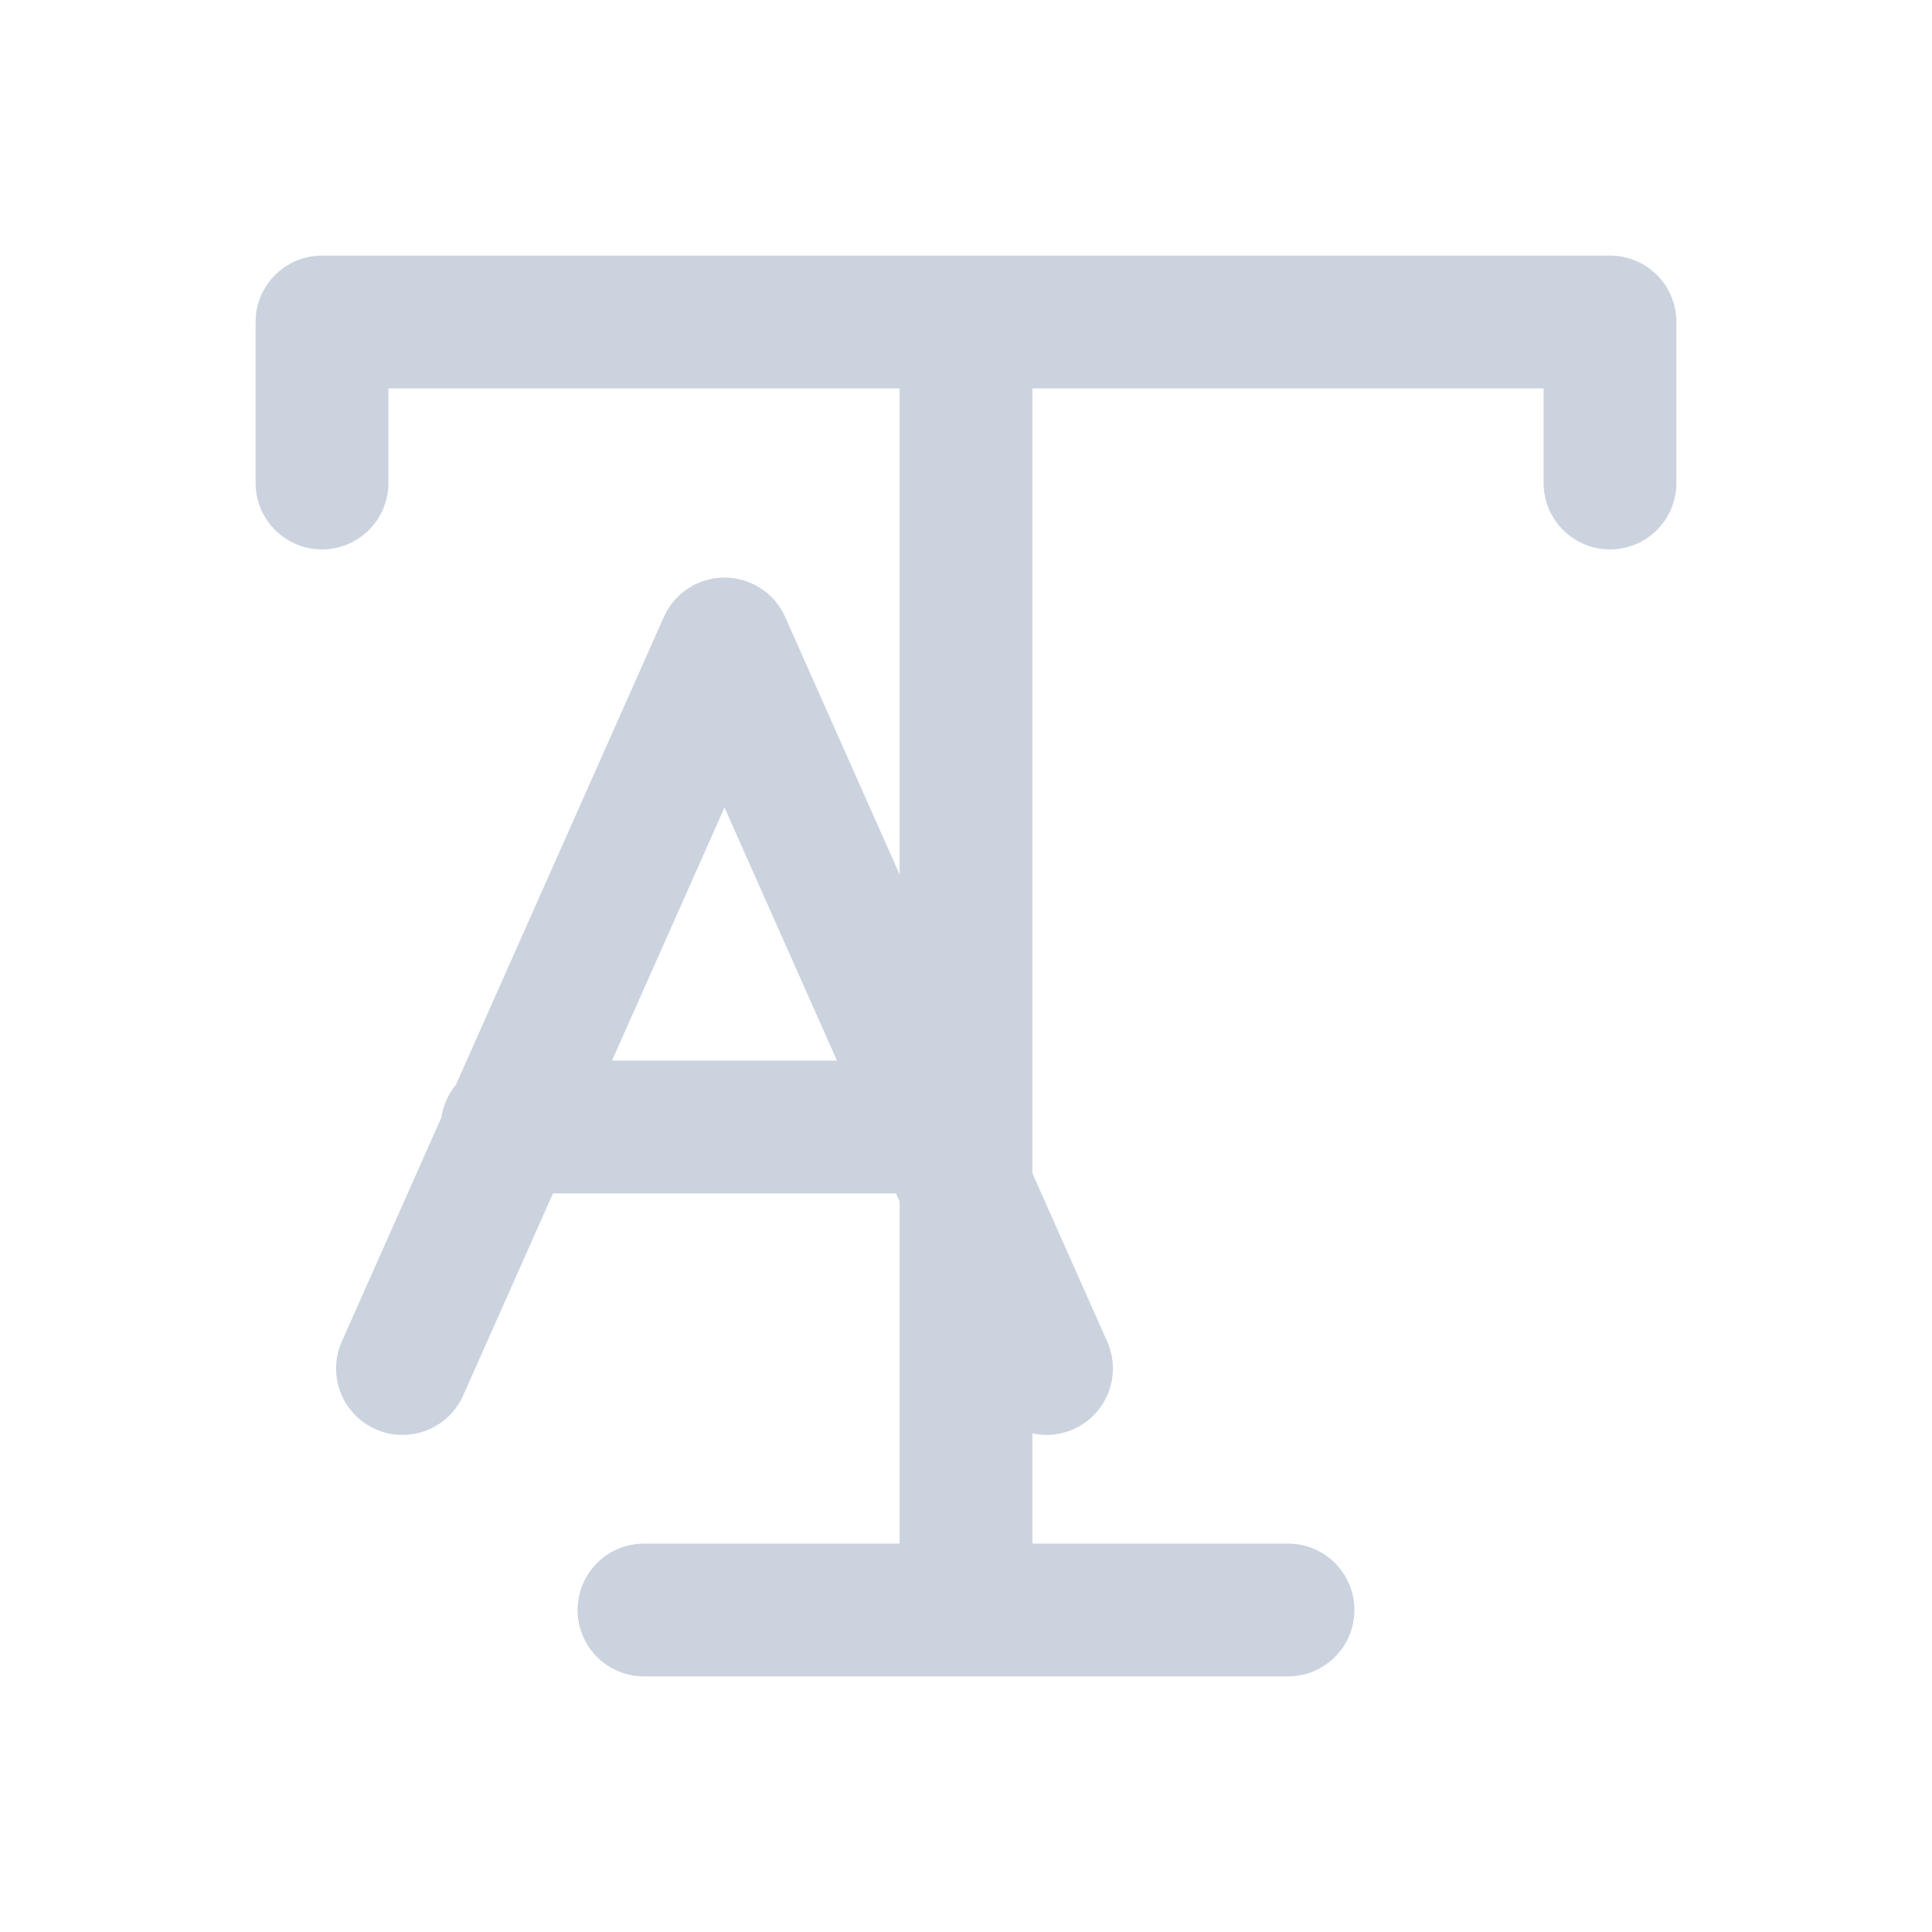
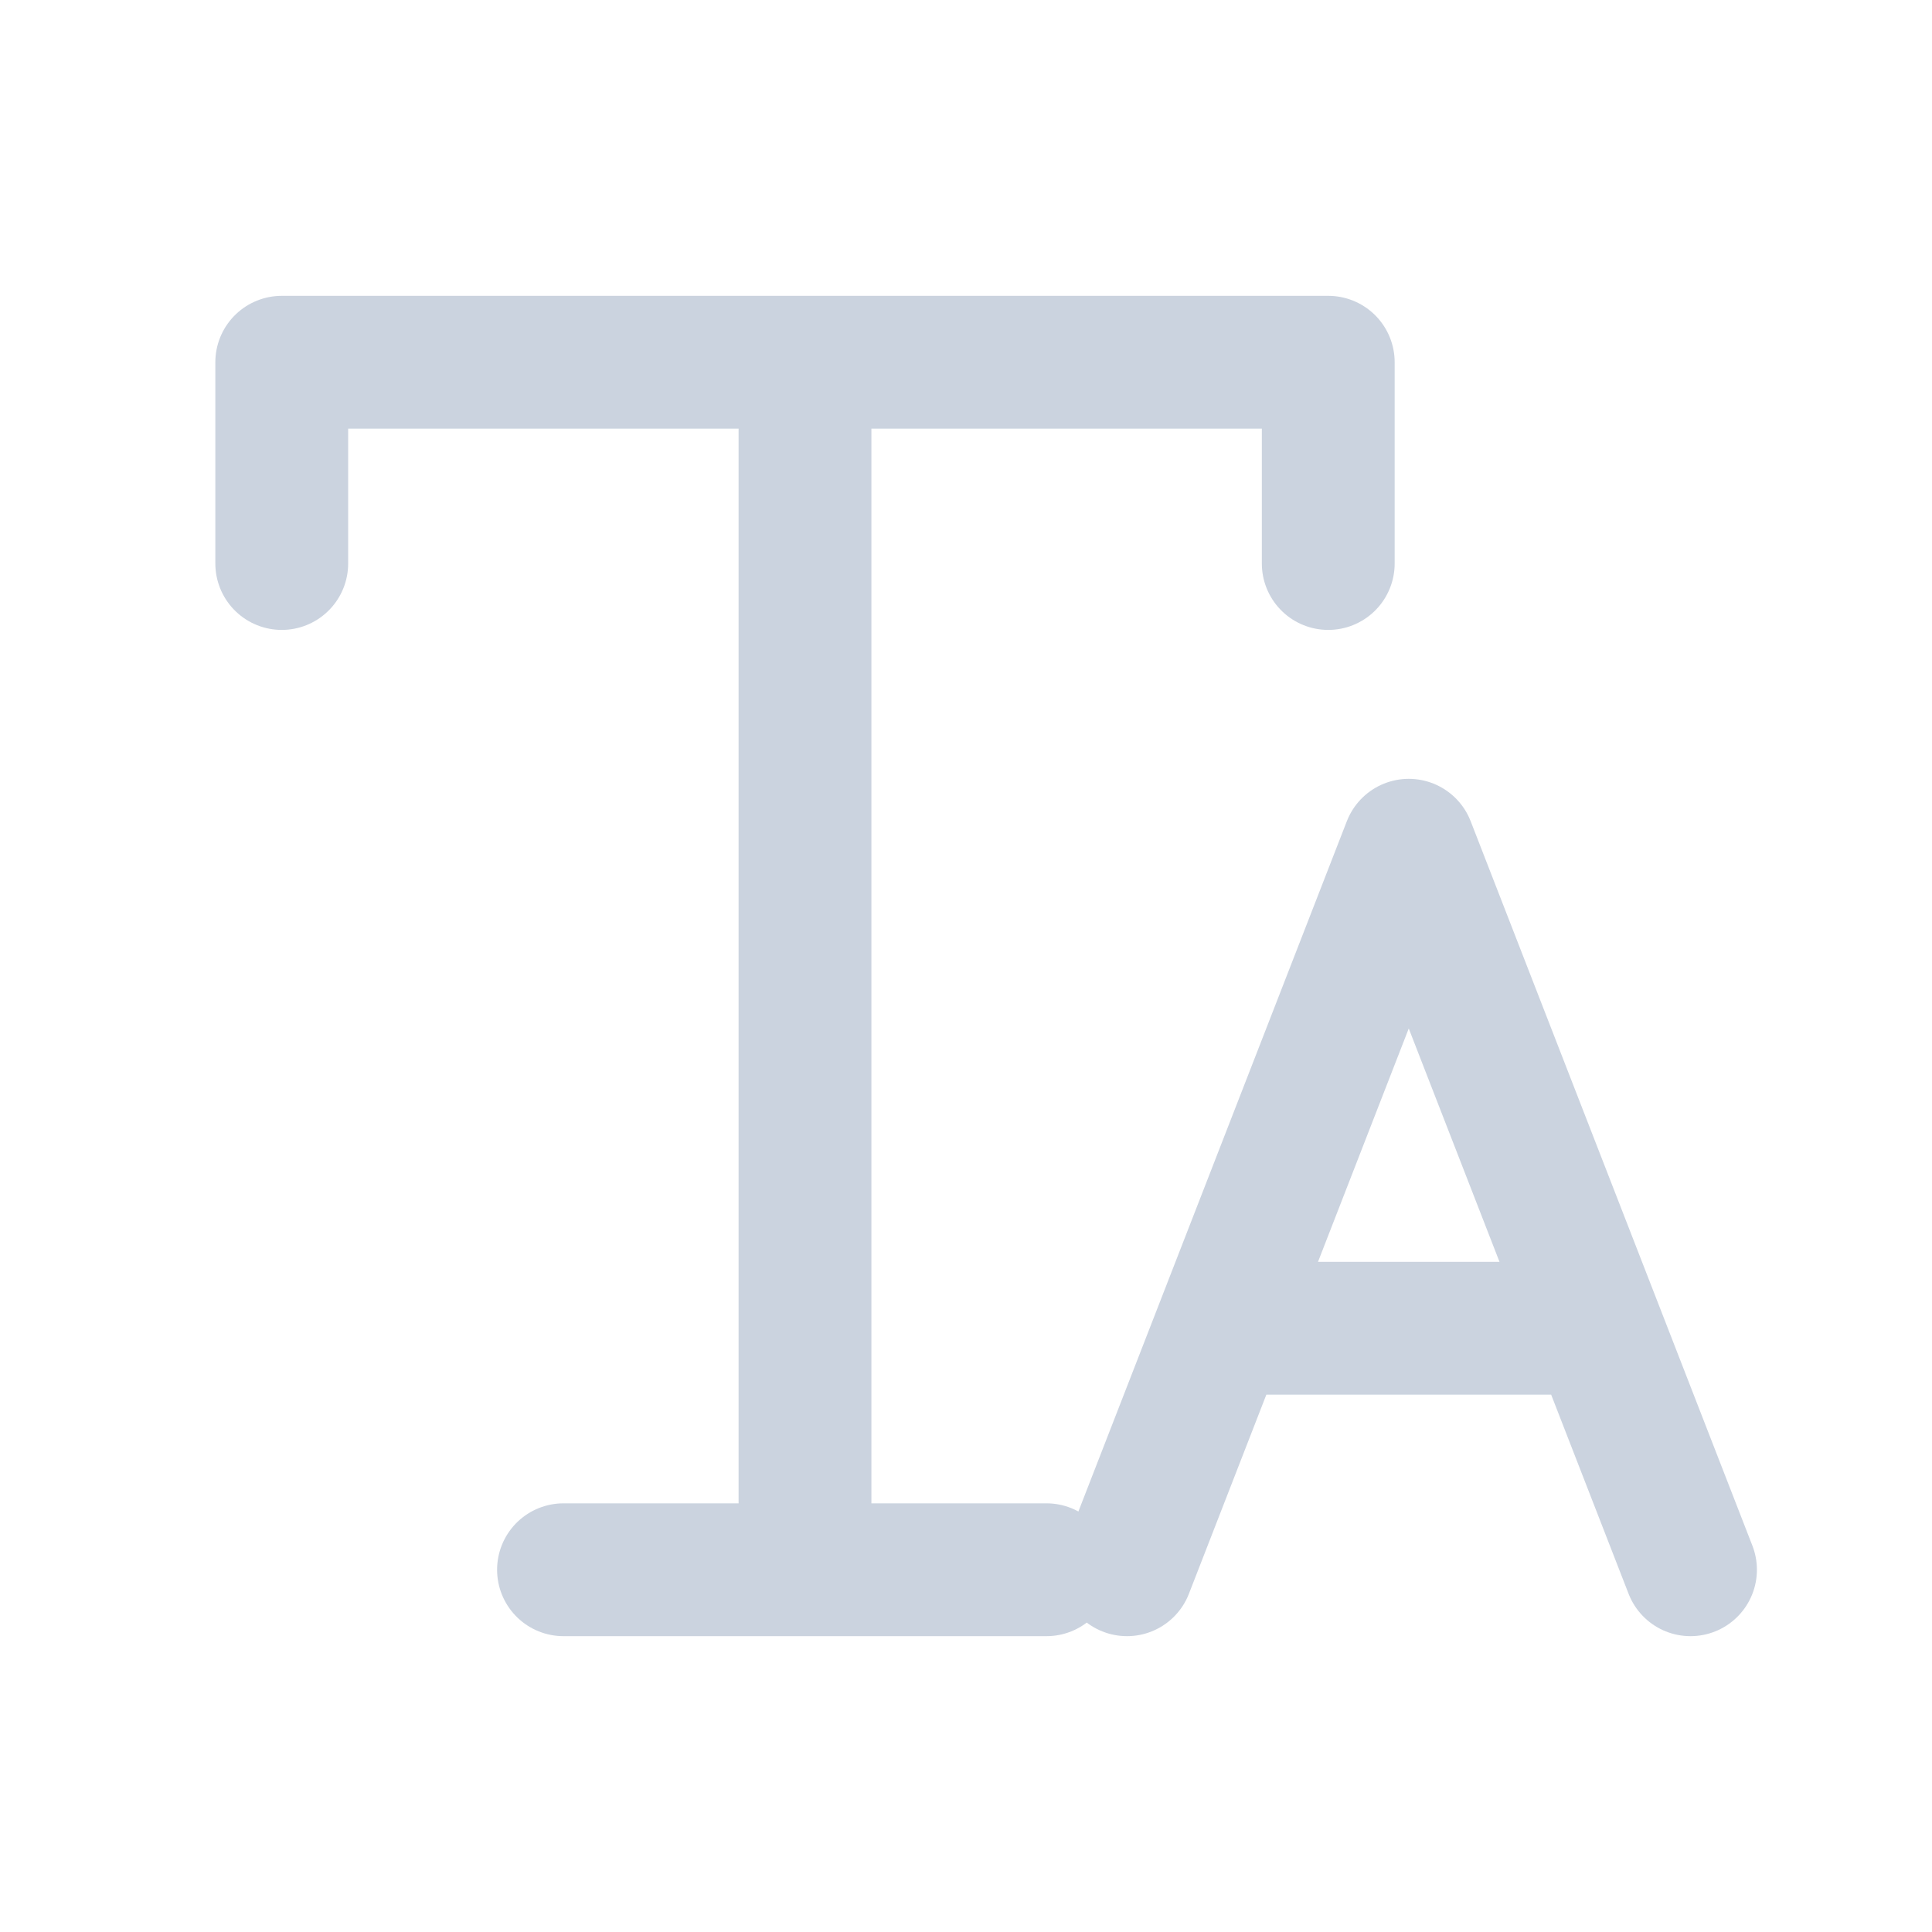
<svg xmlns="http://www.w3.org/2000/svg" viewBox="0 0 24 24" fill="none" stroke="#cbd3df" stroke-width="1.65" stroke-linecap="round" stroke-linejoin="round">
-   <path d="M4 6V4h16v2M12 4v16M8 20h8" />
-   <path d="m5 17 4-9 4 9m-6.7-3h5.4" />
+   <path d="M3.5 7V4.5h13V7M10 4.5v15m-3 0h6M14 19.5l3.5-9 3.5 9M15.2 16.5h4.6" />
</svg>
